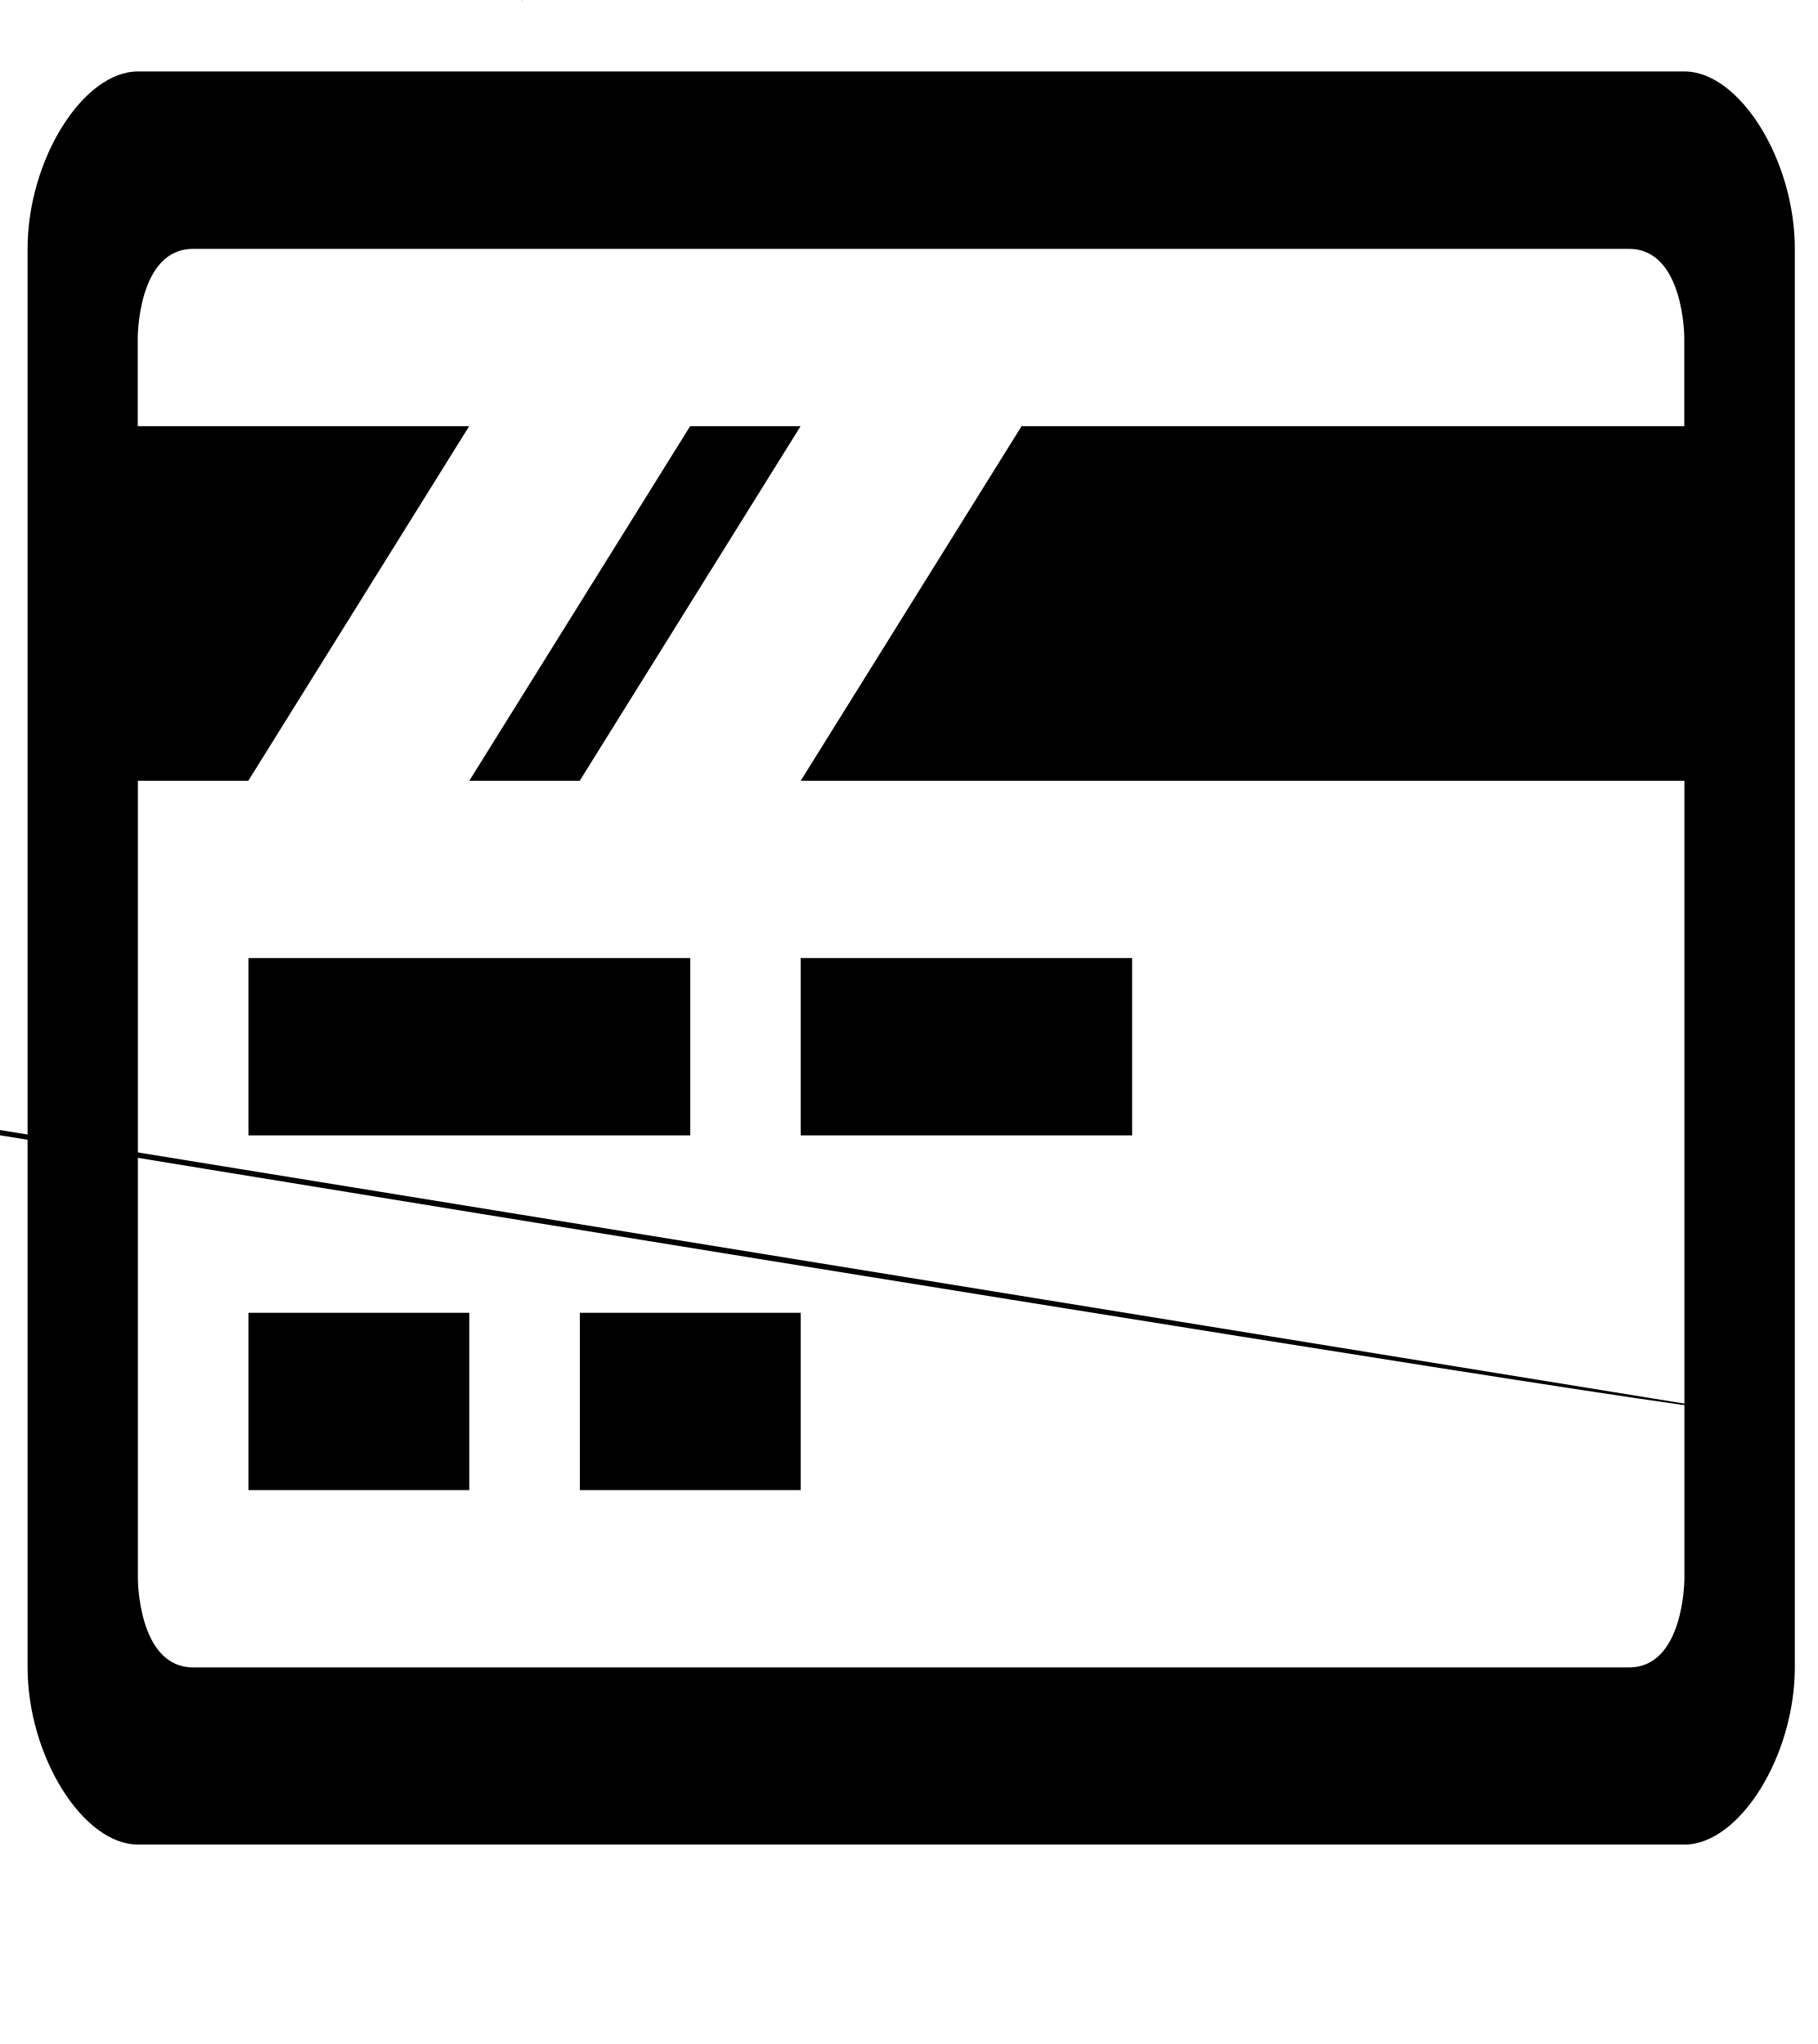
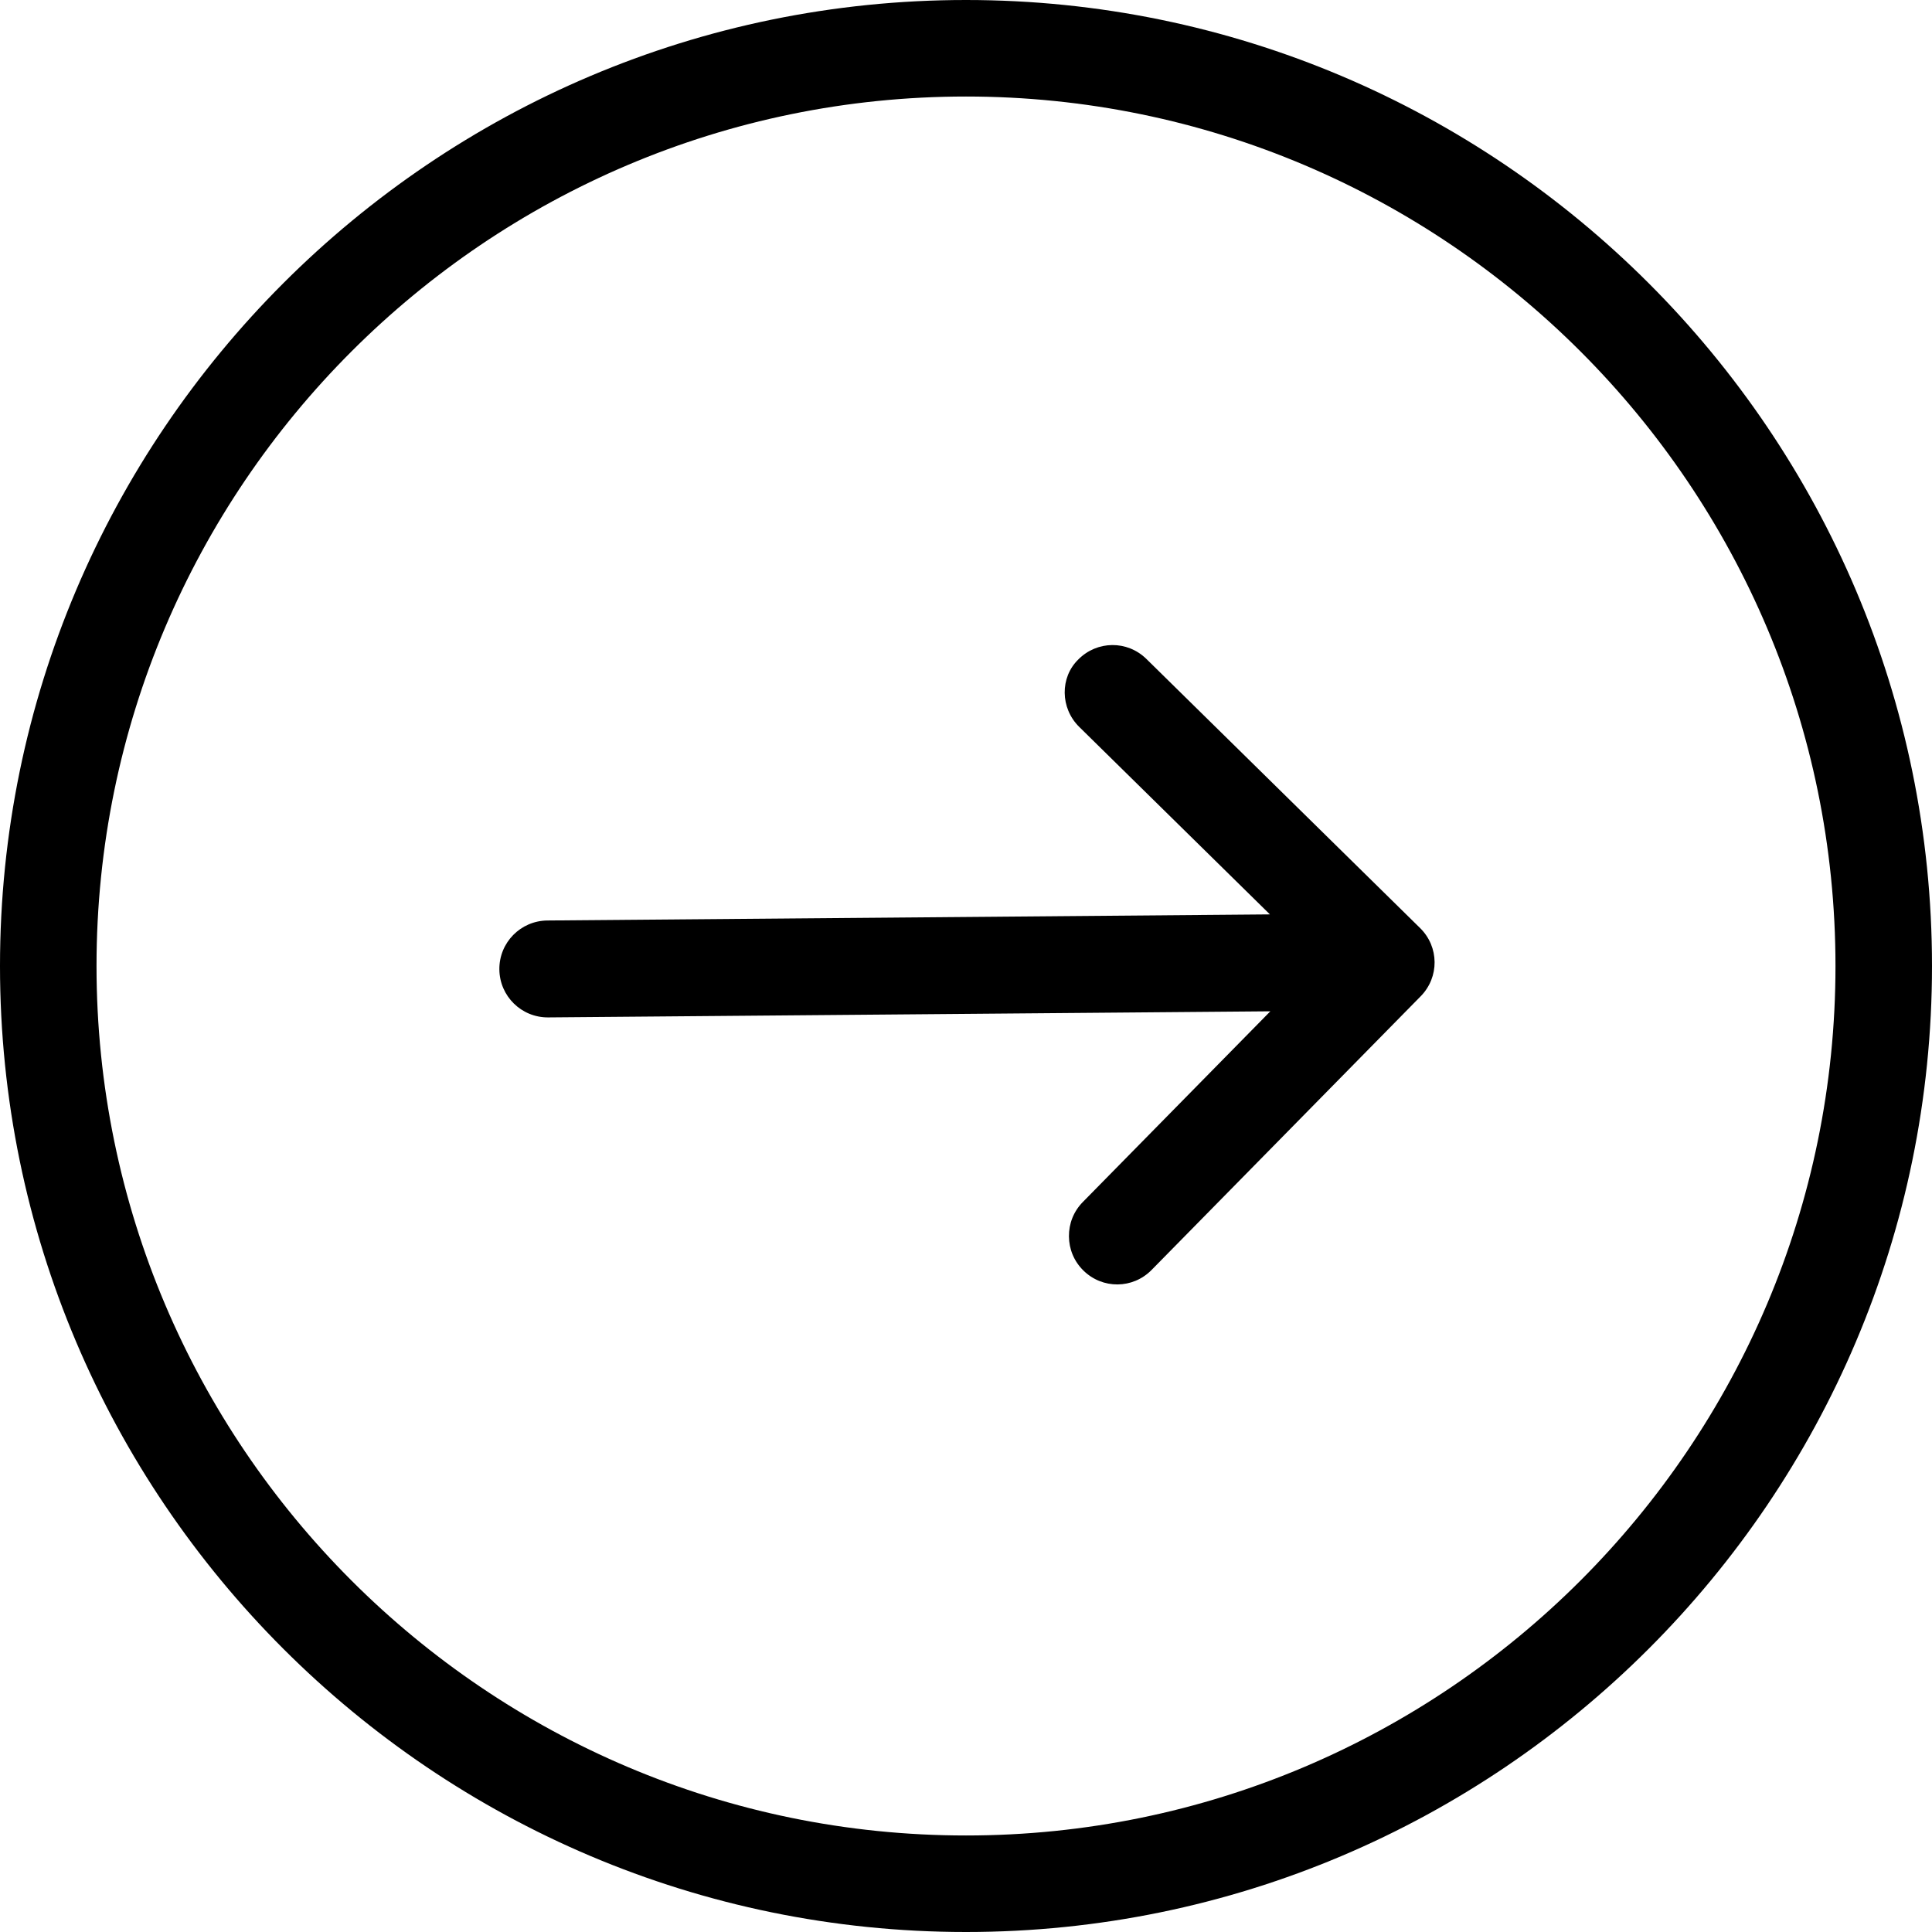
- <svg xmlns="http://www.w3.org/2000/svg" version="1.1" width="14.367" height="16.163" style="">
-   <rect id="backgroundrect" width="100%" height="100%" x="0" y="0" fill="none" stroke="none" class="" style="" />
-   <g class="currentLayer" style="">
-     <path d="M1.964,11.783 h1.746 v-1.402 h-1.746 v1.402 zM4.584,11.783 h1.746 v-1.402 h-1.746 v1.402 zM5.457,7.576 h-3.493 v1.402 h3.493 v-1.402 zM3.71,6.174 h0.873 l1.746,-2.804 h-0.873 l-1.746,2.804 zM6.33,8.978 h2.62 v-1.402 h-2.62 v1.402 zM13.316,0.565 c-0.437,0 -11.789,0 -12.225,0 s-0.873,0.701 -0.873,1.402 s0,10.516 0,11.217 s0.437,1.402 0.873,1.402 s11.789,0 12.225,0 s0.873,-0.701 0.873,-1.402 s0,-10.516 0,-11.217 s-0.437,-1.402 -0.873,-1.402 zM13.316,6.174 v6.31 s0,0.701 -0.437,0.701 h-11.352 c-0.437,0 -0.437,-0.701 -0.437,-0.701 v-6.31 h0.873 l1.746,-2.804 h-2.62 v-0.701 s0,-0.701 0.437,-0.701 h11.352 c0.437,0 0.437,0.701 0.437,0.701 v0.701 h-5.239 l-1.746,2.804 h6.986 z" id="svg_1" class="" />
-     <polyline fill="" stroke-dashoffset="" fill-rule="nonzero" marker-start="" marker-mid="" marker-end="" id="svg_3" points="4.132,0.022 4.023,-0.304 3.806,-0.63 3.589,-1.174 3.48,-1.609 3.371,-2.043 3.263,-2.152 3.263,-2.37 3.263,-2.478 3.263,-2.696 3.154,-2.804 3.154,-3.022 3.154,-3.13 3.154,-3.239 3.154,-3.348 3.154,-3.457 3.154,-3.565 " style="color: rgb(0, 0, 0);" class="" />
-     <path fill="" fill-opacity="1" stroke="none" stroke-opacity="1" stroke-width="1" stroke-dasharray="none" stroke-linejoin="miter" stroke-linecap="butt" stroke-dashoffset="" fill-rule="nonzero" opacity="1" marker-start="" marker-mid="" marker-end="" id="svg_4" d="M 13.526 11.133 C 13.526 11.214 -10.311 7.296 -10.286 7.265" style="color: rgb(0, 0, 0);" />
+ <svg xmlns="http://www.w3.org/2000/svg" version="1.1" id="Capa_1" x="0px" y="0px" viewBox="0 0 490.4 490.4" style="enable-background:new 0 0 490.4 490.4;" xml:space="preserve" width="100%" height="100%">
+   <rect id="svgEditorBackground" x="0" y="0" width="490.4" height="490.4" style="fill:none;stroke:none;" />
+   <g>
+     <g>
+       <path d="M245.2,490.4c135.2,0,245.2-110,245.2-245.2S380.4,0,245.2,0S0,110,0,245.2S110,490.4,245.2,490.4z M245.2,24.5    c121.7,0,220.7,99,220.7,220.7s-99,220.7-220.7,220.7s-220.7-99-220.7-220.7S123.5,24.5,245.2,24.5z" />
+       <path d="M185,216.2l48,-48v183.4c0,6.8,5.5,12.3,12.3,12.3c6.8,0,12.3,-5.5,12.3,-12.3v-183.3l48,48c2.4,2.4,5.5,3.6,8.7,3.6s6.3,-1.2,8.7,-3.6c4.8,-4.8,4.8,-12.5,0,-17.3l-68.9,-68.9c-4.8,-4.8,-12.5,-4.8,-17.3,0l-68.9,68.9c-4.8,4.8,-4.8,12.5,0,17.3c4.5,4.7,12.3,4.7,17.1,-0.1Z" transform="matrix(0.00844904 0.999964 -0.999964 0.00844904 488.567 -2.313)" />
+     </g>
  </g>
</svg>
